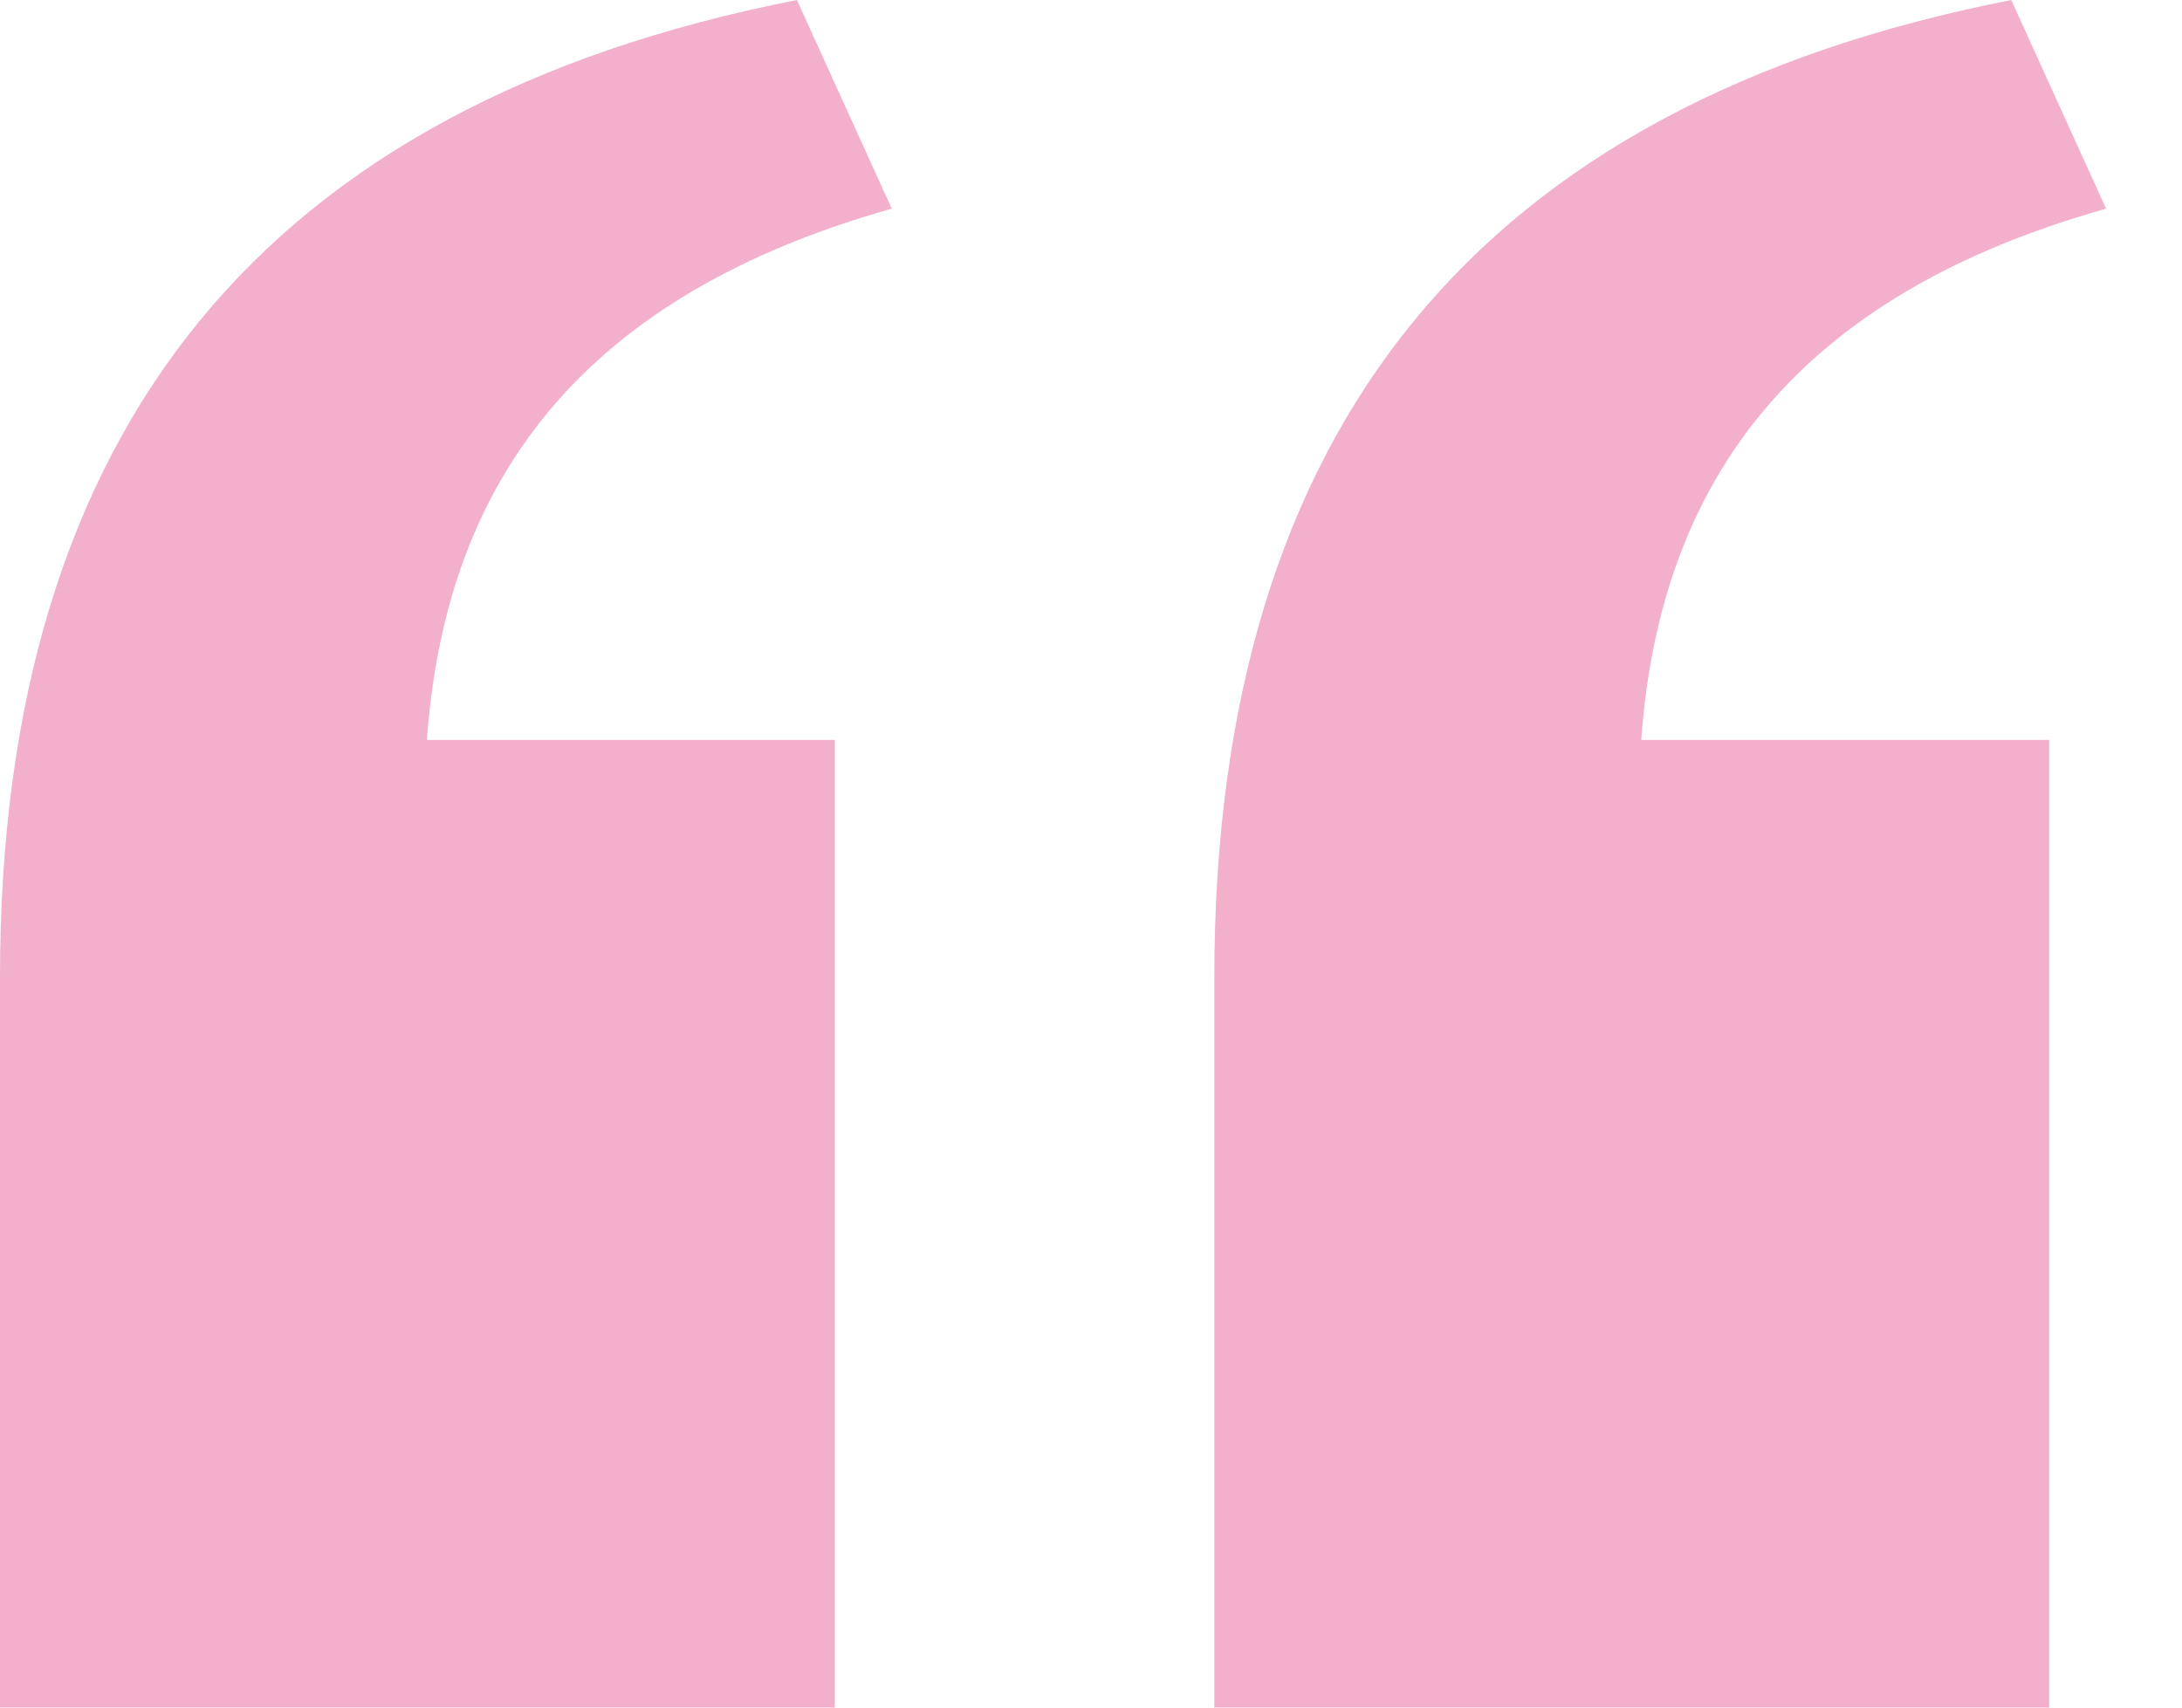
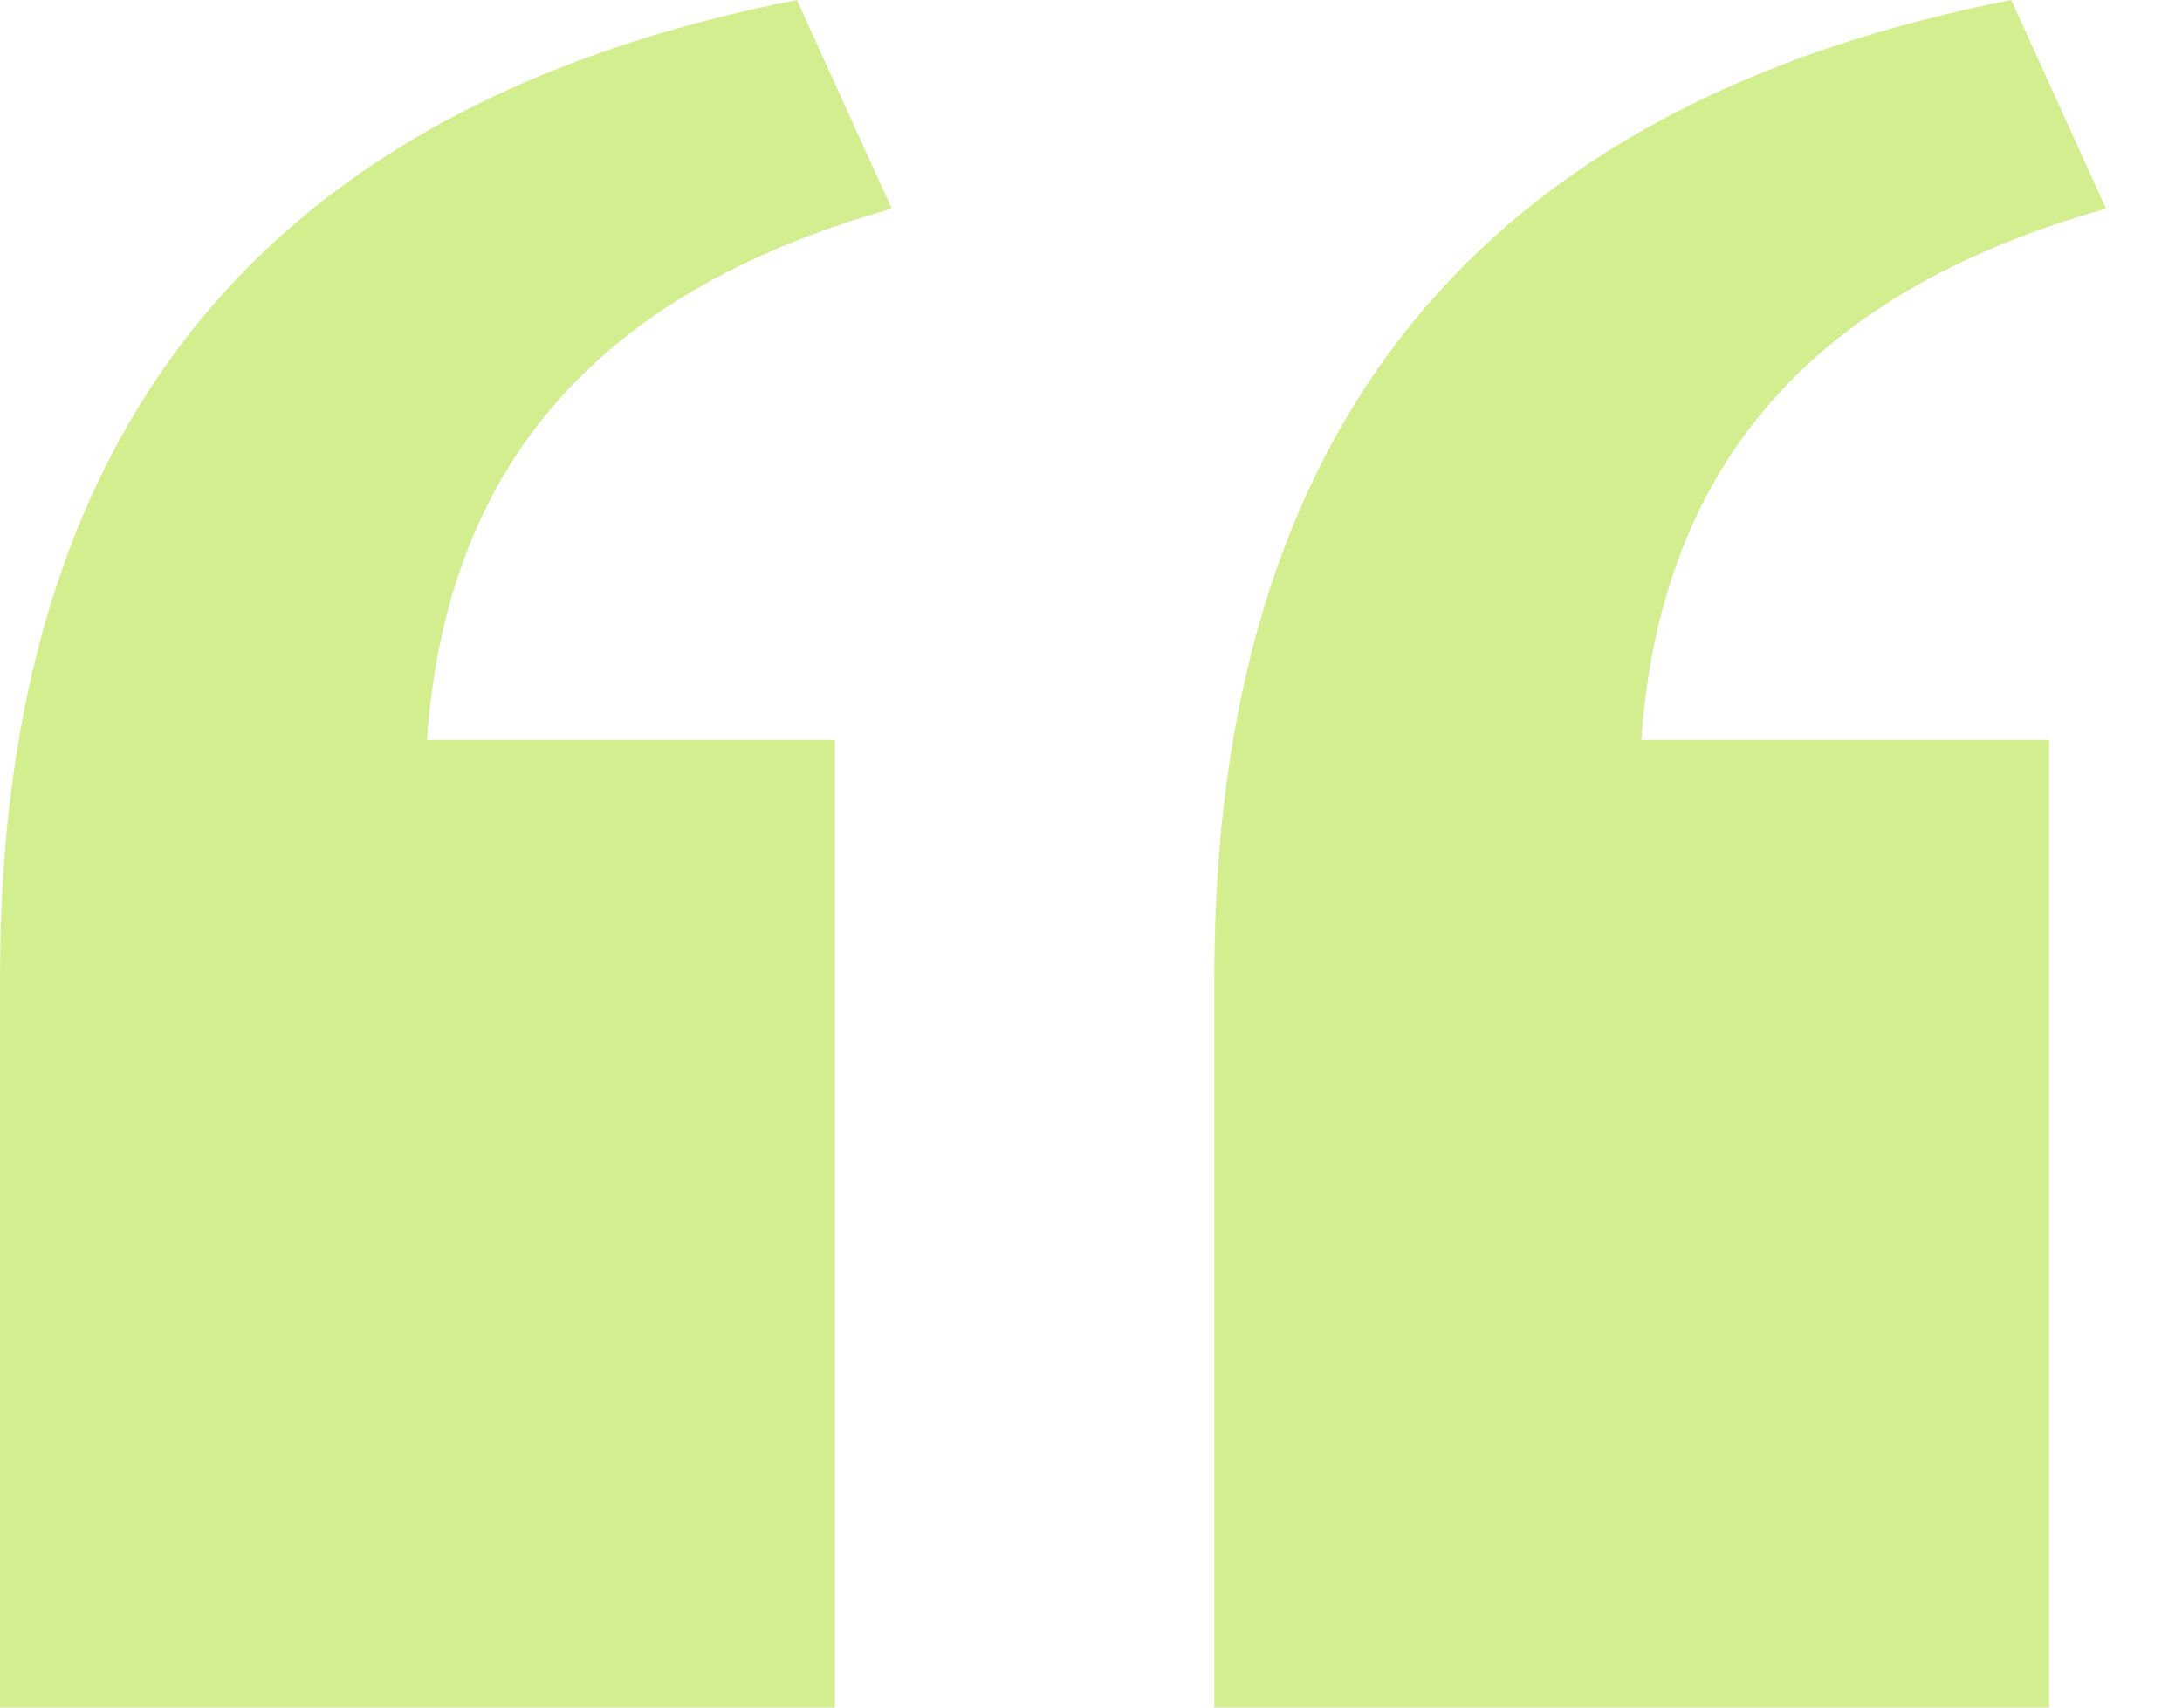
<svg xmlns="http://www.w3.org/2000/svg" width="46" height="36" viewBox="0 0 46 36">
-   <path d="M0 36V20.6C0 9 5.6 2.2 16.8 0l2 4.4C12.4 6.2 9.4 10 9 15.6h8.6V36zm25.6 0V20.6C25.6 9 31.2 2.2 42.4 0l2 4.4c-6.4 1.8-9.4 5.6-9.8 11.2h8.6V36z" fill="#F2B0CD" />
+   <path d="M0 36V20.6C0 9 5.6 2.2 16.8 0l2 4.4C12.4 6.2 9.4 10 9 15.6h8.6V36zm25.6 0V20.6C25.6 9 31.2 2.2 42.4 0l2 4.4c-6.4 1.8-9.4 5.6-9.8 11.2h8.6V36z" fill="#D3EE8F" />
</svg>
